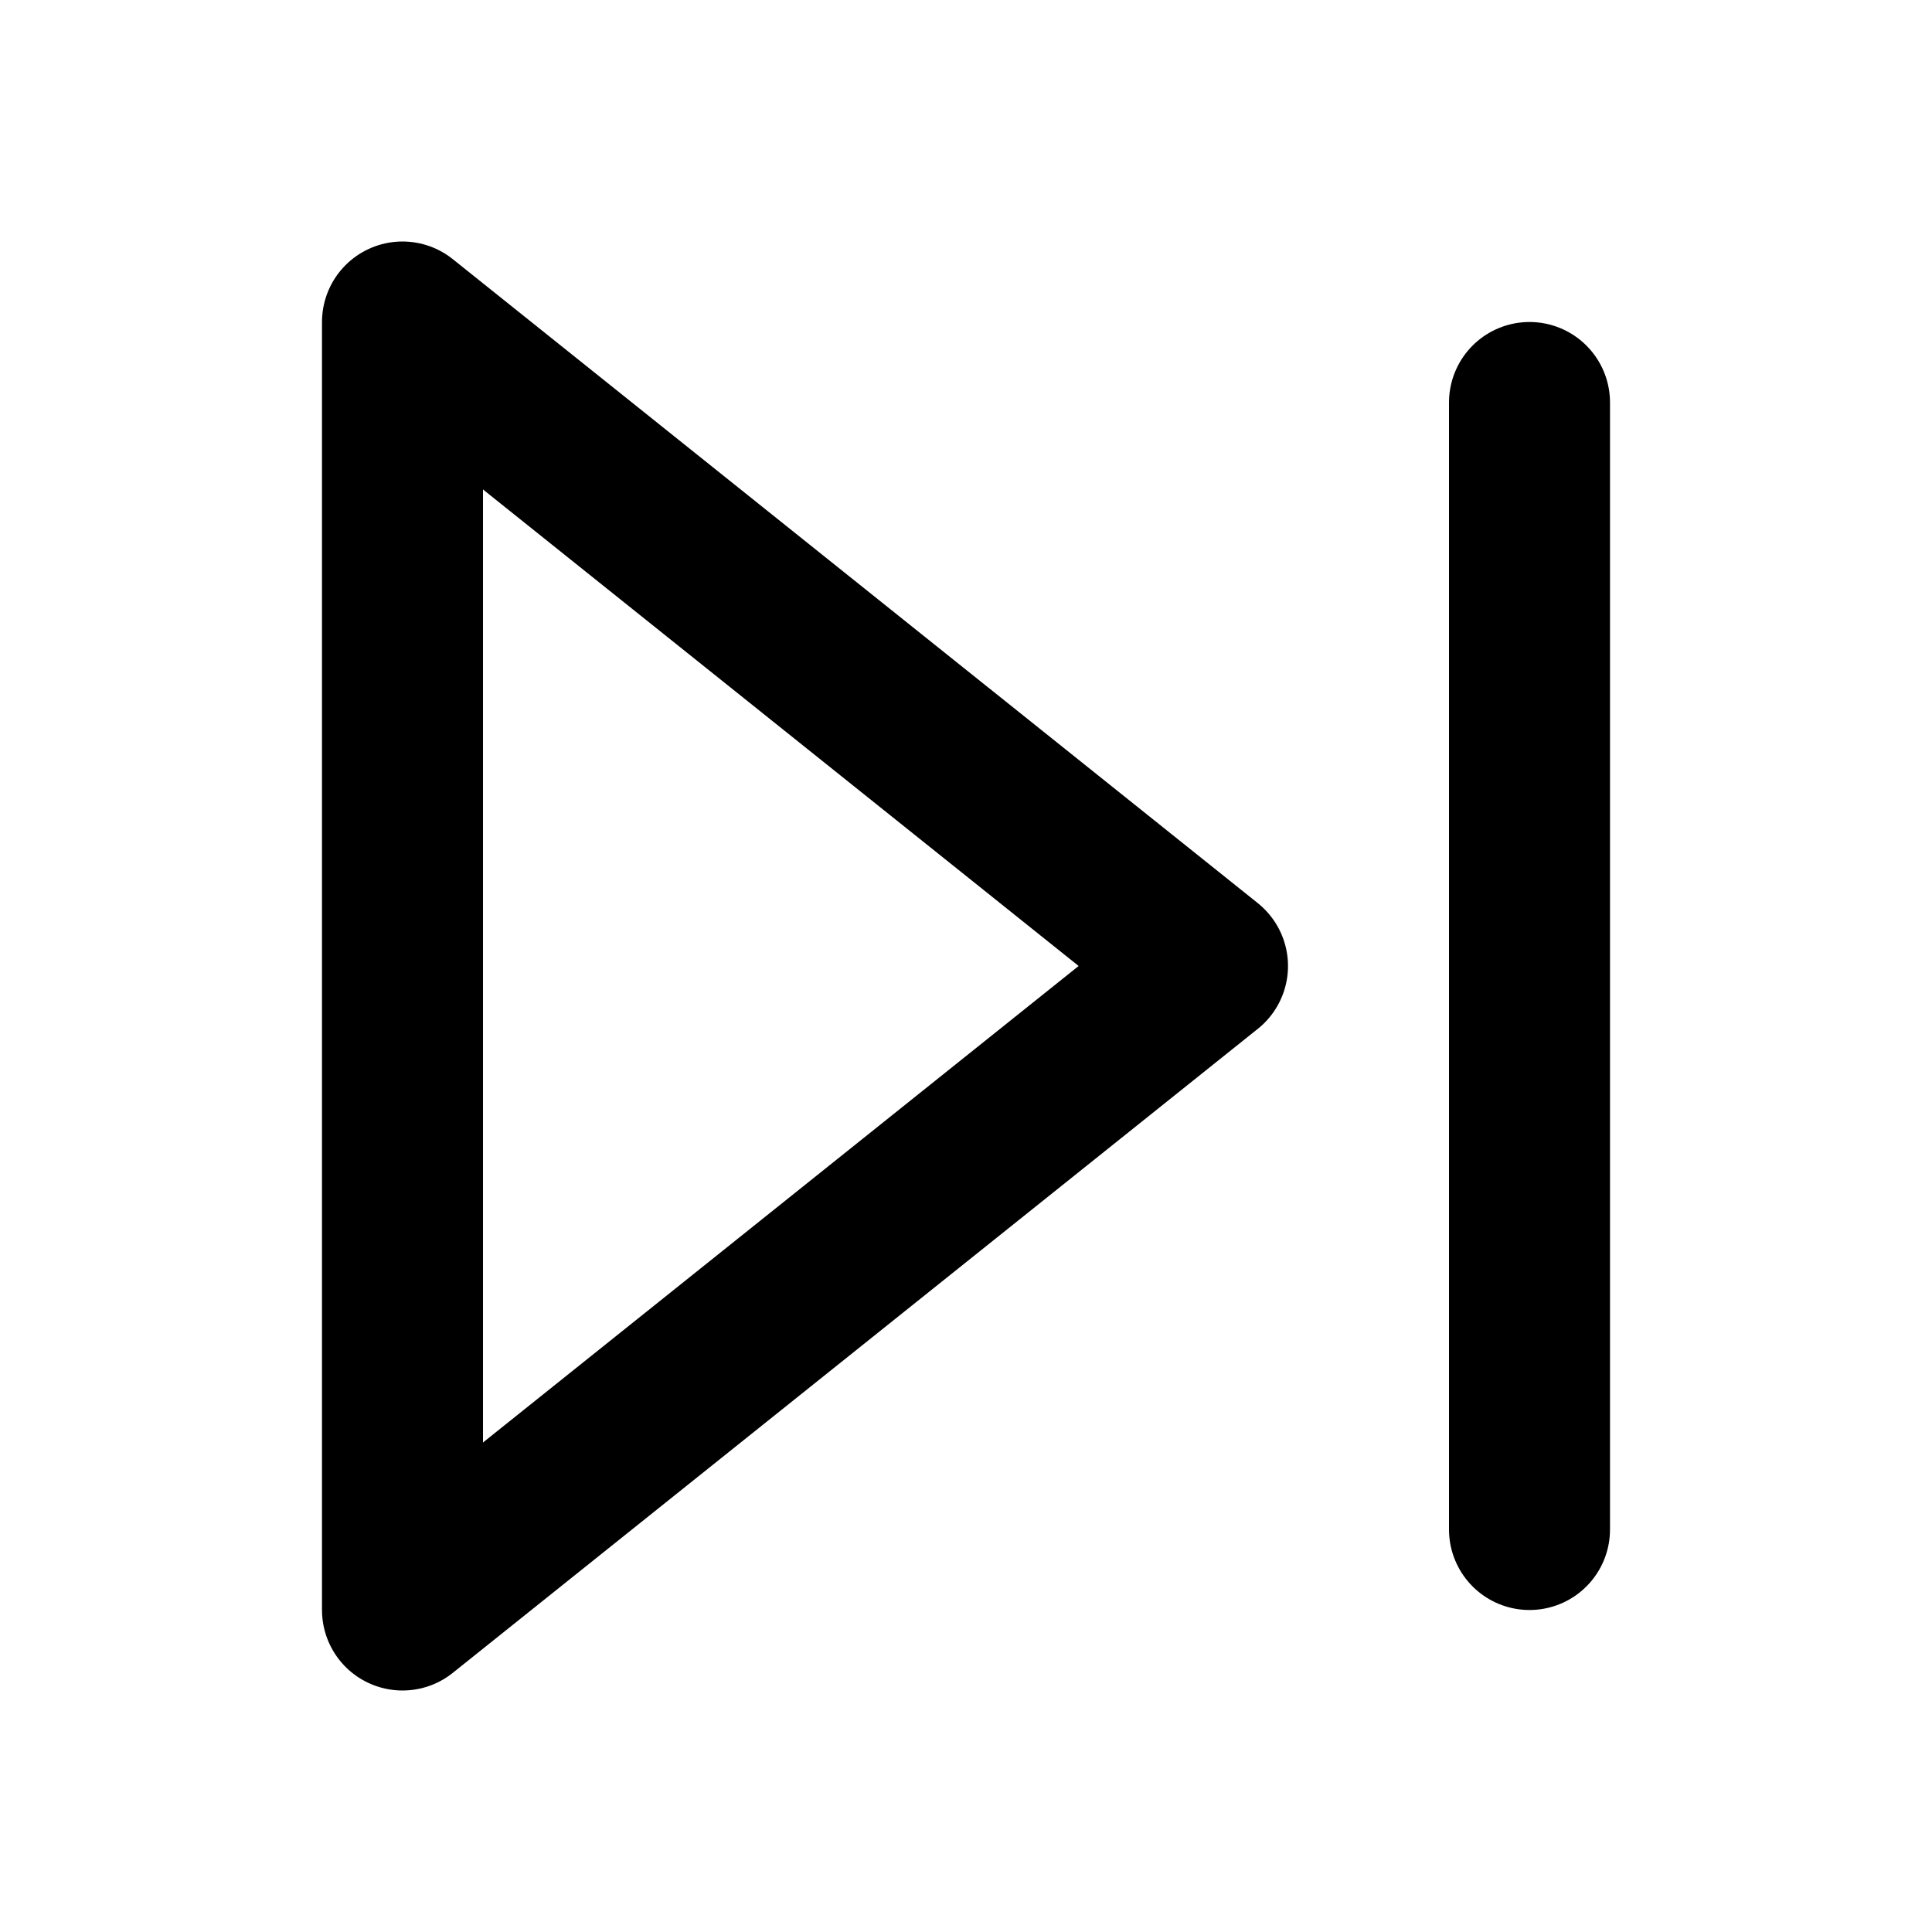
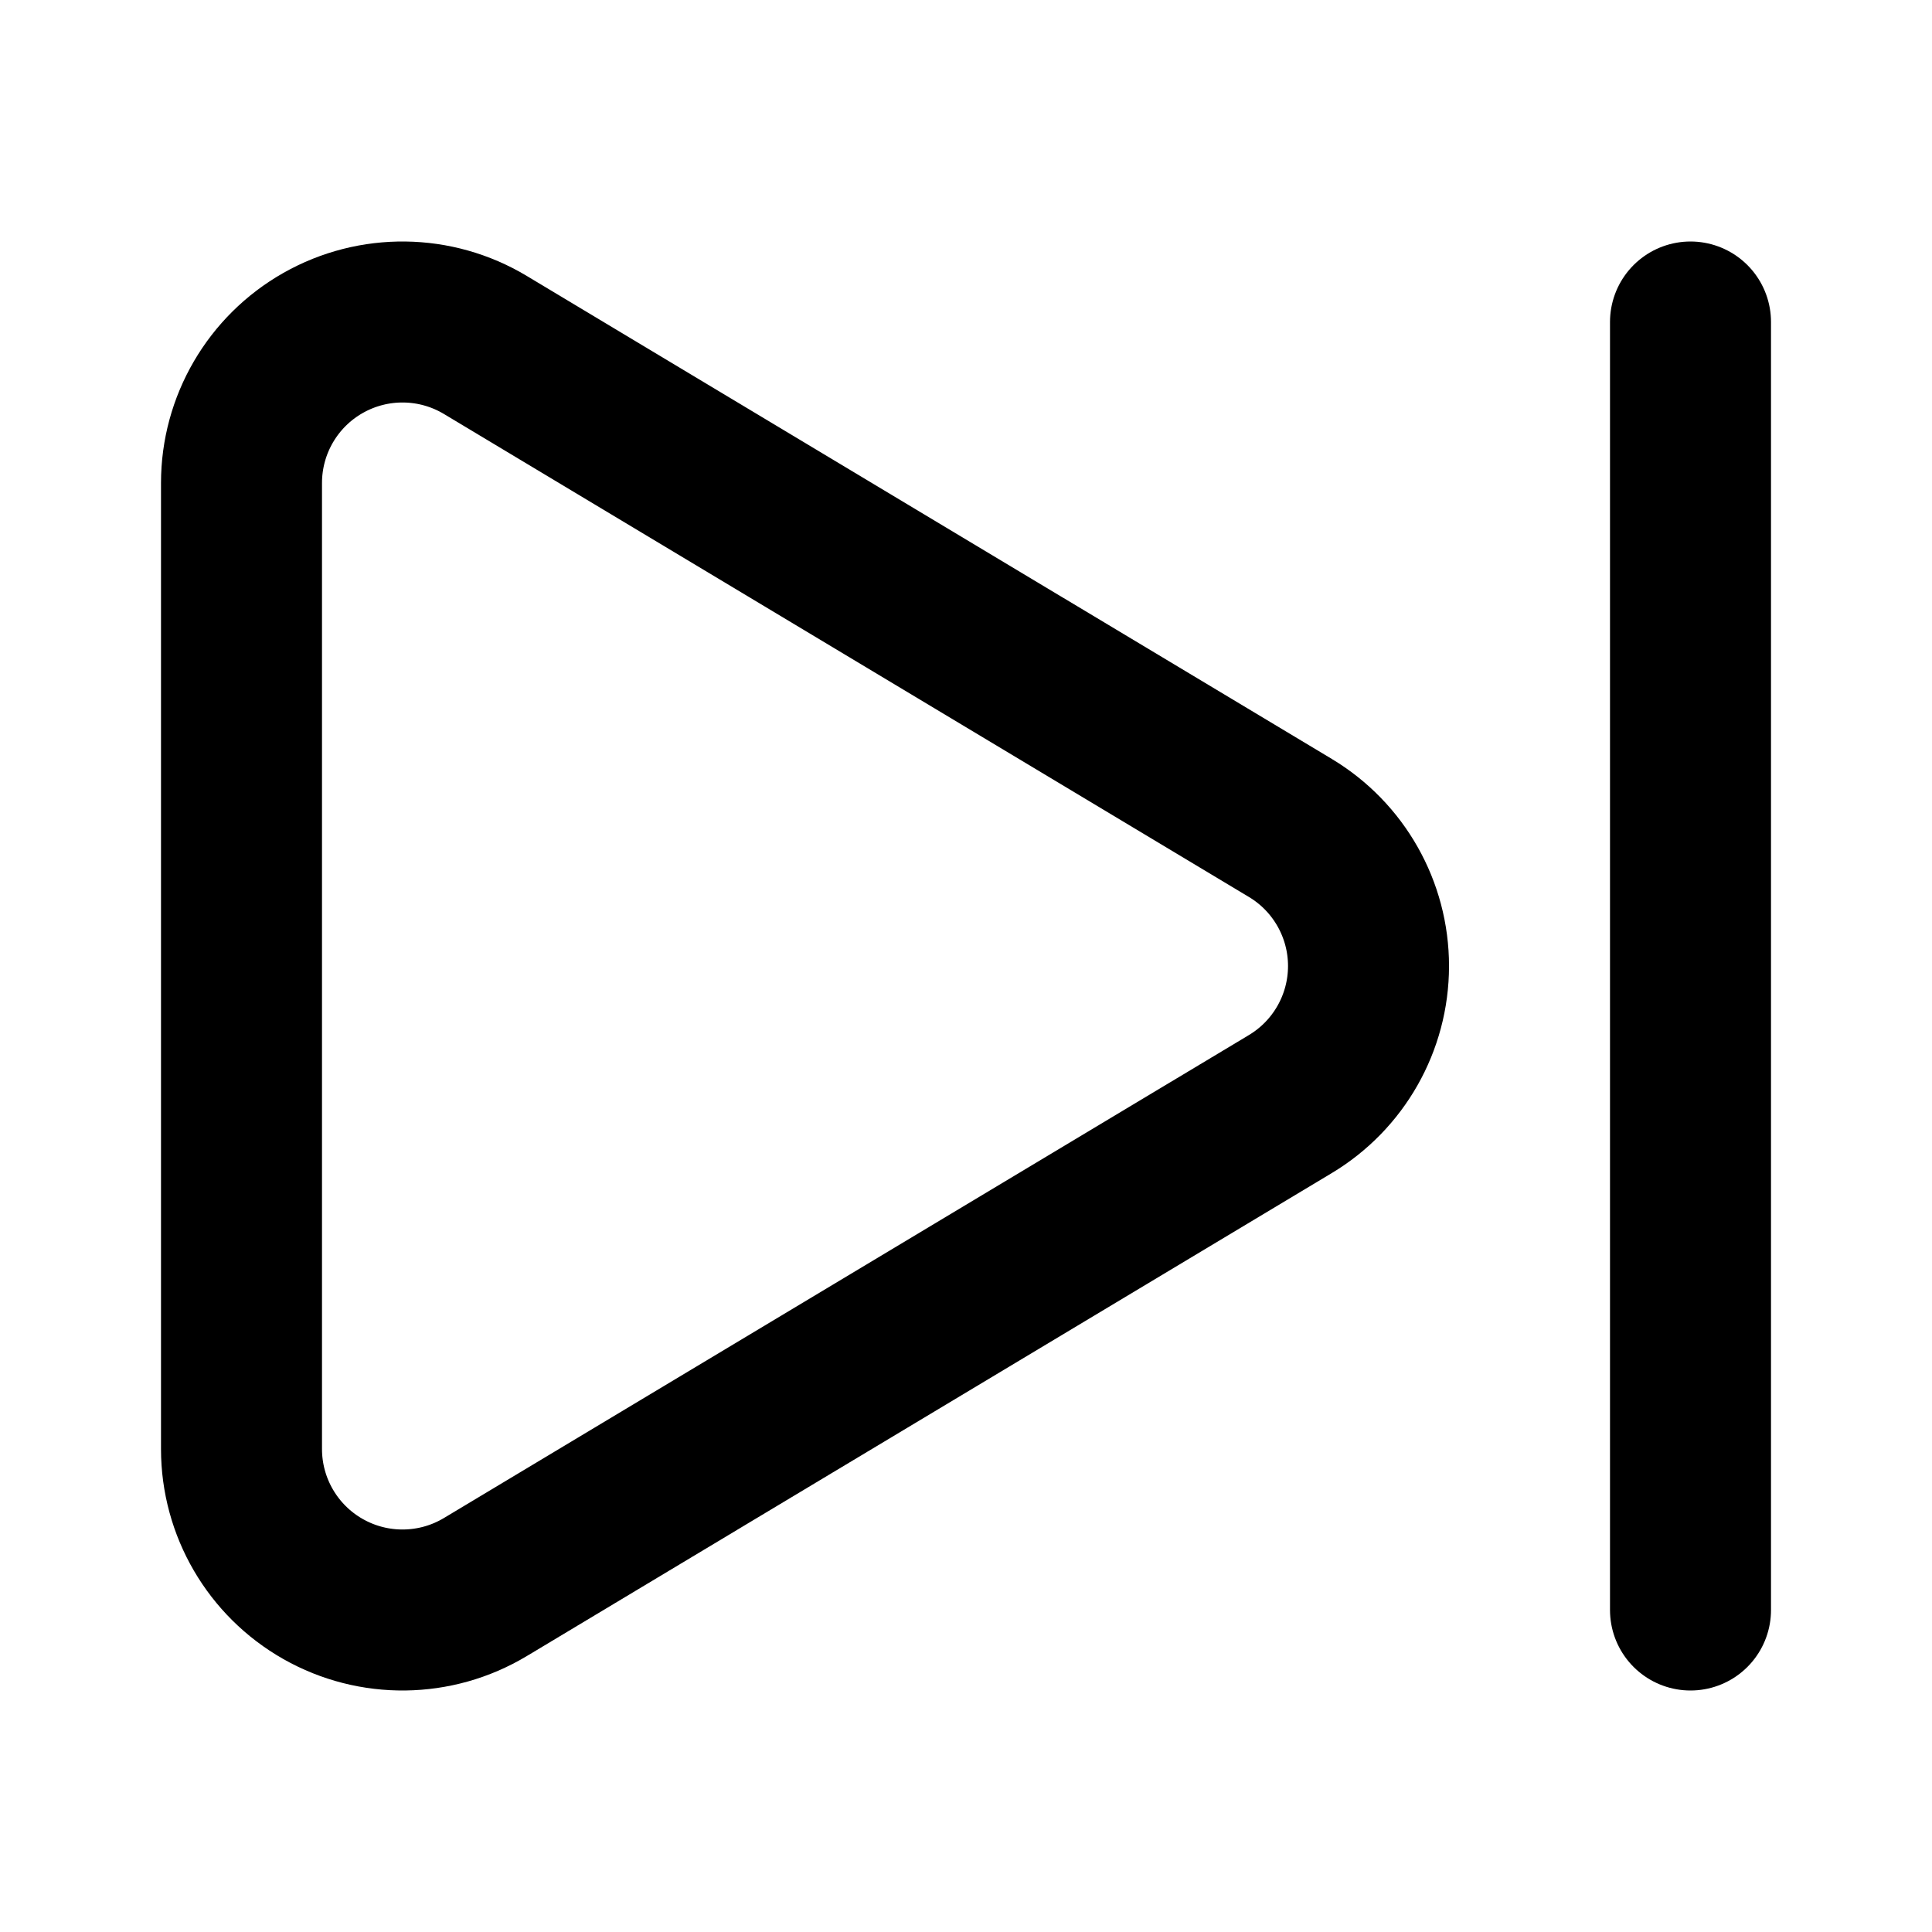
<svg xmlns="http://www.w3.org/2000/svg" width="24" height="24" viewBox="0 0 24 24" fill="none" stroke="currentColor" stroke-width="2" stroke-linecap="round" stroke-linejoin="round">
-   <polygon points="5 4 15 12 5 20 5 4" />
-   <line x1="19" x2="19" y1="5" y2="19" />
+   <path d="M21 4v16" />
+   <path d="M6.029 4.285A2 2 0 0 0 3 6v12a2 2 0 0 0 3.029 1.715l9.997-5.998a2 2 0 0 0 .003-3.432z" />
</svg>
